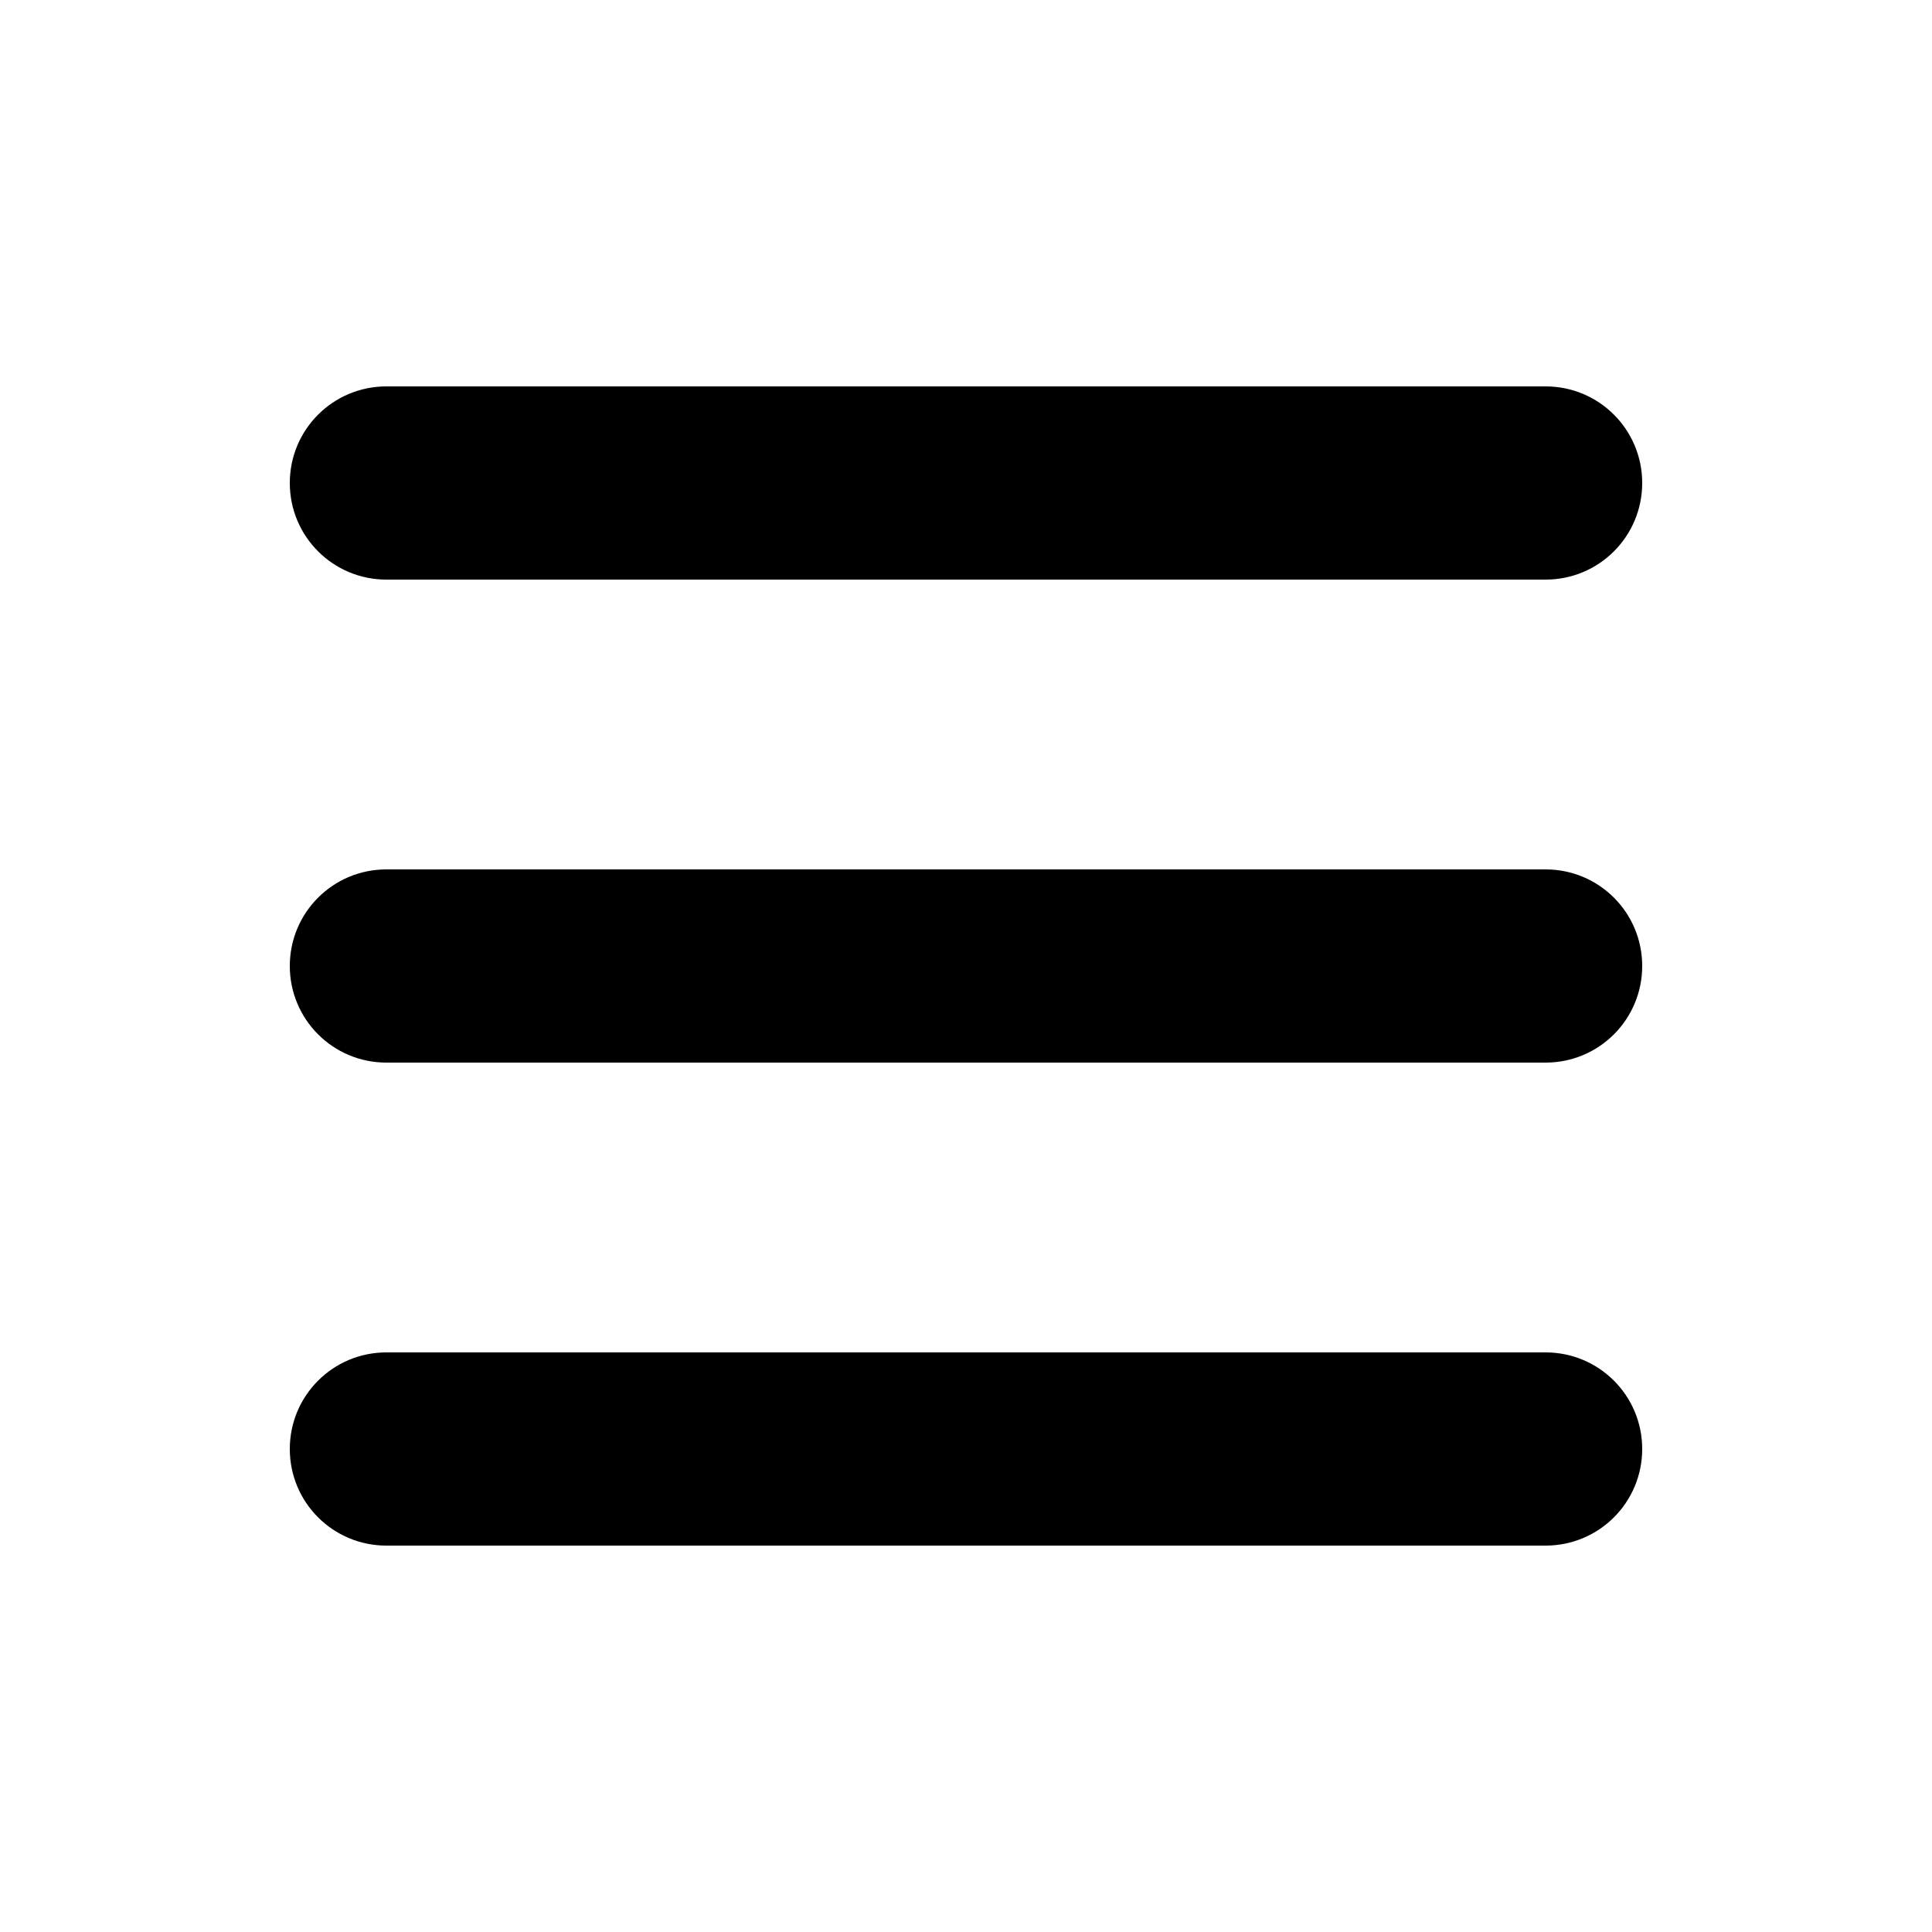
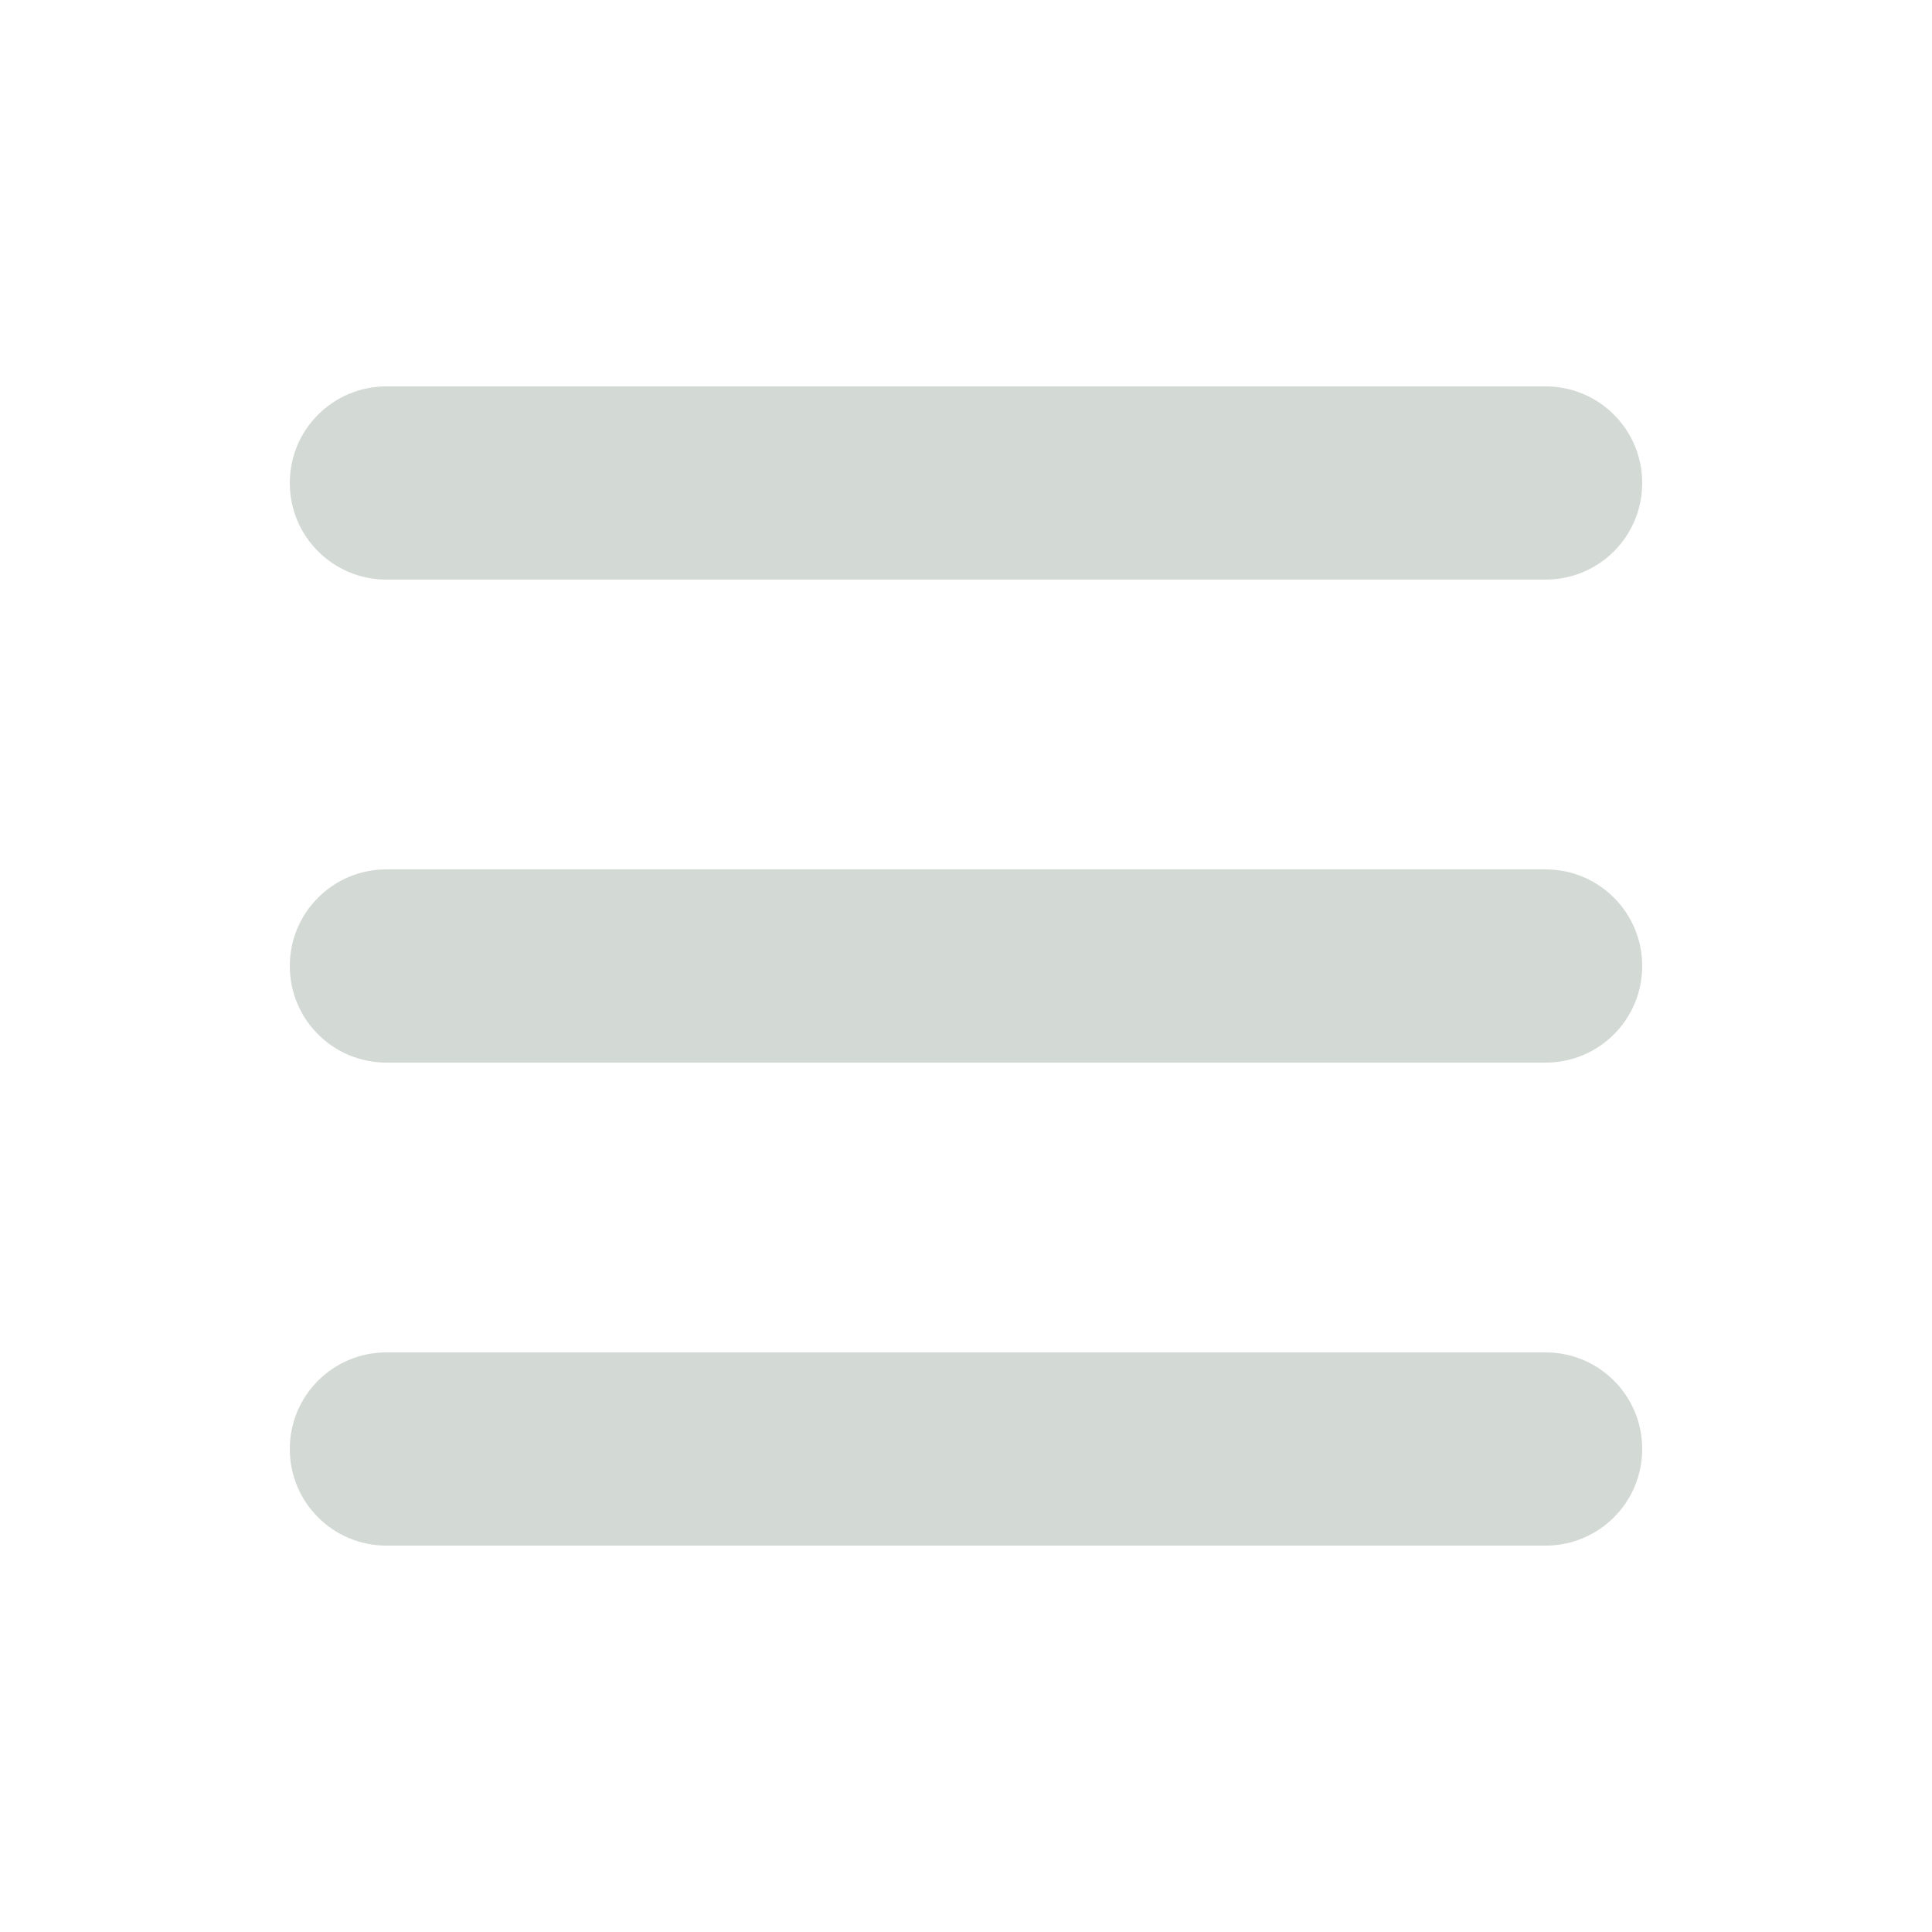
<svg xmlns="http://www.w3.org/2000/svg" viewBox="0 0 640 640">
-   <path d="M96 160C96 142.3 110.3 128 128 128L512 128C529.7 128 544 142.3 544 160C544 177.7 529.7 192 512 192L128 192C110.3 192 96 177.7 96 160zM96 320C96 302.3 110.3 288 128 288L512 288C529.7 288 544 302.3 544 320C544 337.7 529.7 352 512 352L128 352C110.3 352 96 337.7 96 320zM544 480C544 497.7 529.7 512 512 512L128 512C110.3 512 96 497.7 96 480C96 462.3 110.3 448 128 448L512 448C529.7 448 544 462.3 544 480z" />
+   <path d="M96 160C96 142.3 110.3 128 128 128L512 128C529.7 128 544 142.3 544 160C544 177.7 529.7 192 512 192L128 192C110.3 192 96 177.7 96 160zM96 320C96 302.3 110.3 288 128 288L512 288C529.7 288 544 302.3 544 320C544 337.7 529.7 352 512 352L128 352C110.3 352 96 337.7 96 320zM544 480C544 497.7 529.7 512 512 512L128 512C110.3 512 96 497.7 96 480C96 462.3 110.3 448 128 448L512 448C529.7 448 544 462.3 544 480z" fill="#d3d9d4" />
</svg>
